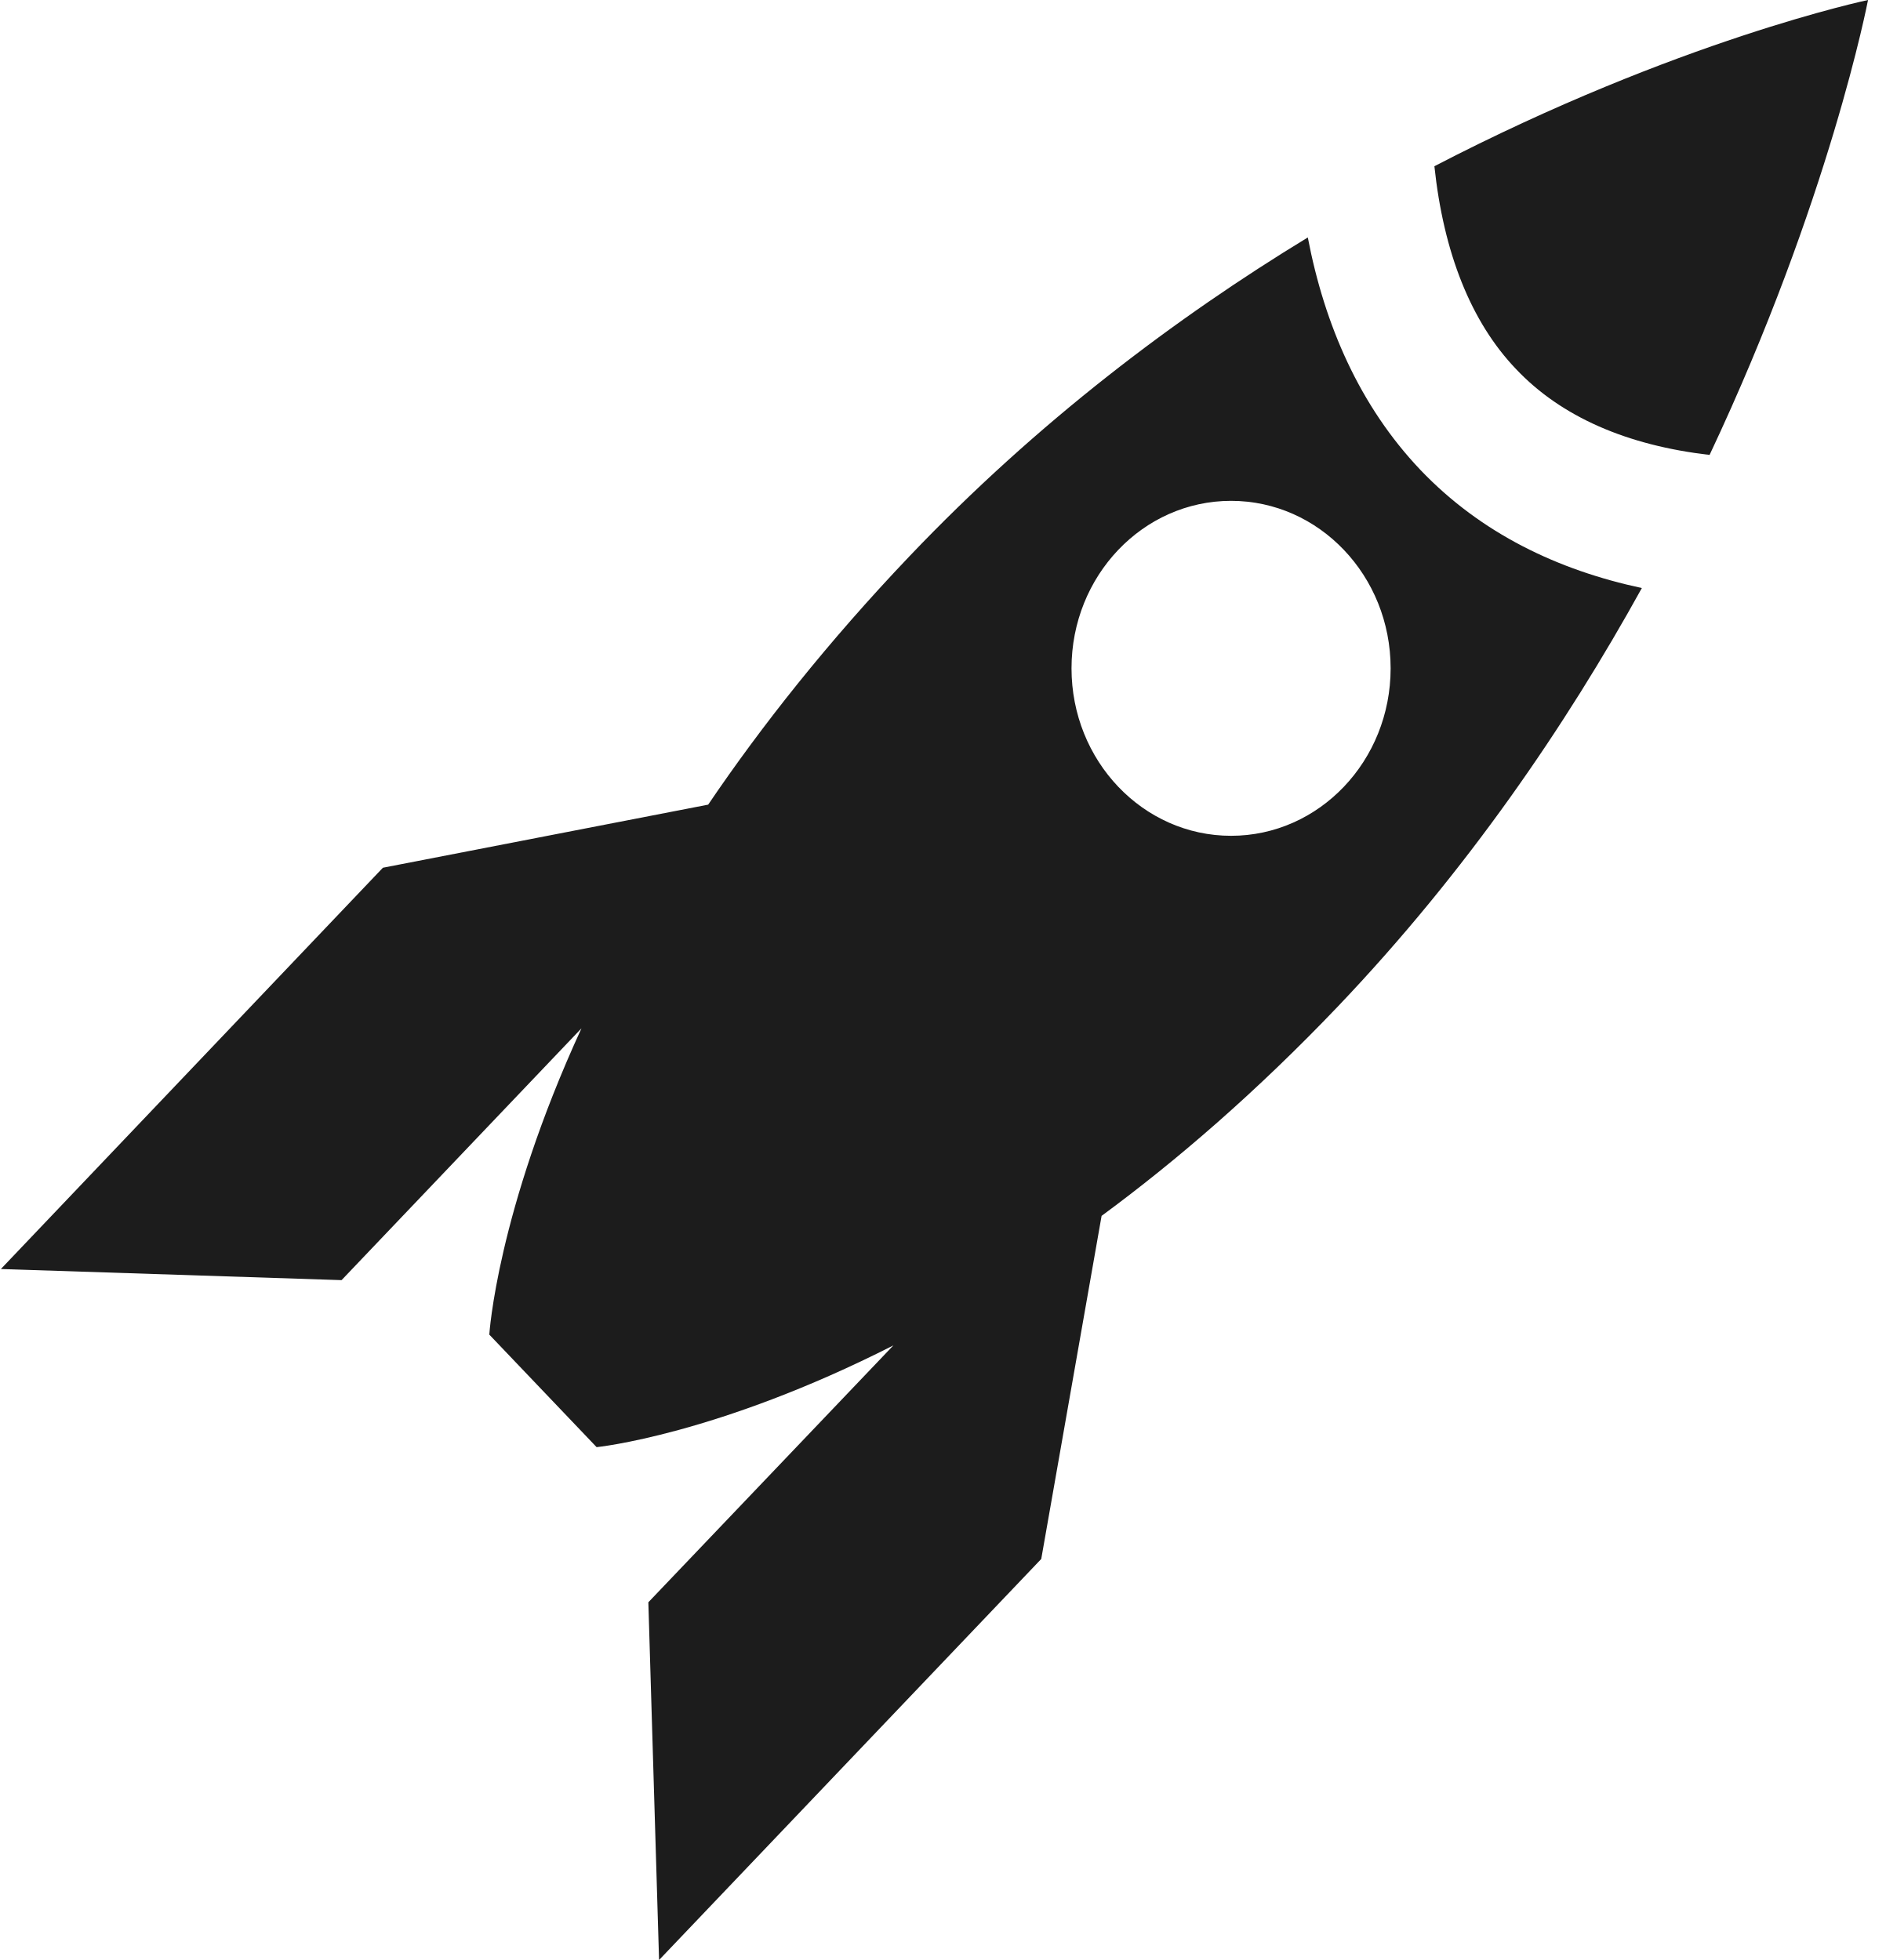
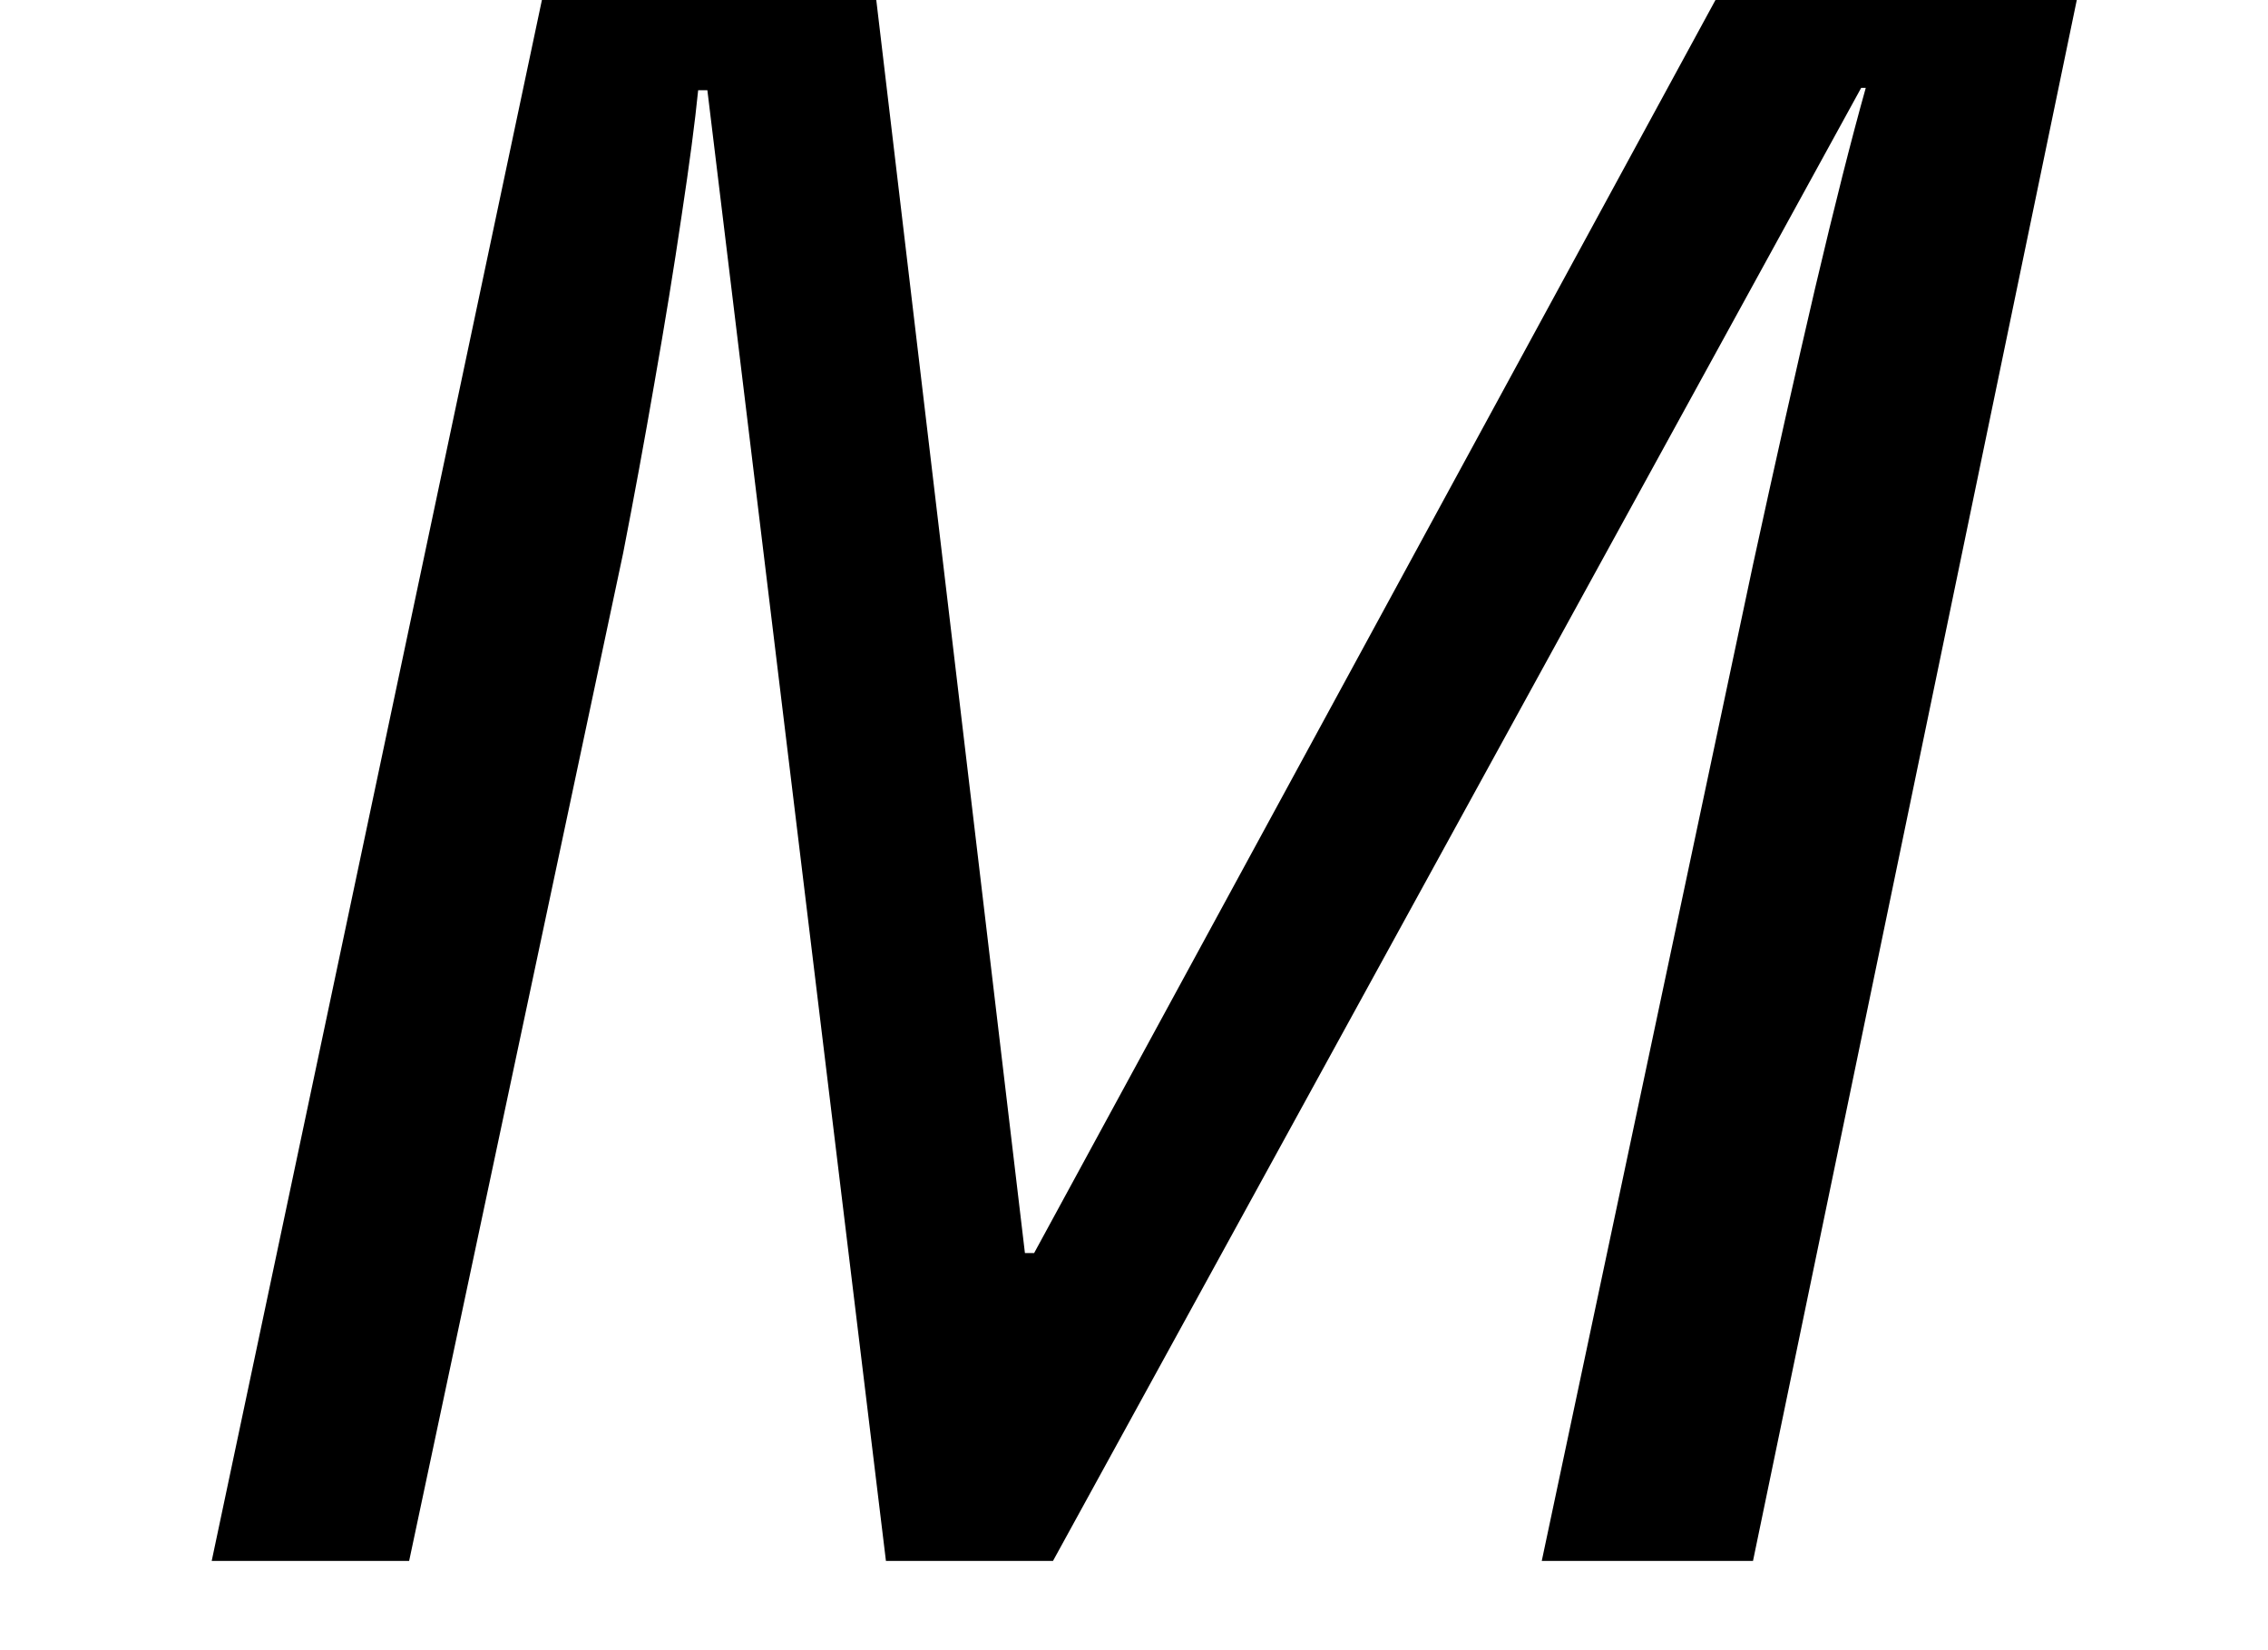
- <svg xmlns="http://www.w3.org/2000/svg" width="101px" height="105px" viewBox="0 0 101 105" version="1.1">
+ <svg xmlns="http://www.w3.org/2000/svg" width="77px" height="56px" viewBox="0 0 77 56" version="1.1">
  <defs />
  <g id="Page-1" stroke="none" stroke-width="1" fill="none" fill-rule="evenodd">
-     <path d="M70.043,12.721 C63.018,16.995 55.584,22.578 48.709,29.799 C44.314,34.416 40.777,38.902 37.928,43.106 L20.507,46.486 L0.047,67.983 L18.293,68.579 L31.142,55.089 C26.606,64.956 26.206,71.497 26.206,71.497 L31.954,77.526 C31.954,77.526 38.383,76.884 47.848,72.075 L34.724,85.837 L35.298,105 L55.767,83.516 L58.999,65.136 C63.042,62.16 67.318,58.466 71.668,53.903 C78.546,46.679 83.86,38.877 87.934,31.502 C83.444,30.543 79.327,28.581 76.078,25.178 C72.828,21.757 70.947,17.434 70.043,12.721 L70.043,12.721 L70.043,12.721 Z M76.823,8.905 C77.312,13.519 78.772,17.239 81.196,19.772 C83.616,22.334 87.152,23.863 91.562,24.37 C98.007,10.697 100.047,0 100.047,0 C100.047,0 89.858,2.139 76.823,8.905 L76.823,8.905 Z M65.933,44.775 C70.653,44.775 74.479,40.758 74.479,35.803 C74.479,30.848 70.653,26.831 65.933,26.831 C61.214,26.831 57.388,30.848 57.388,35.803 C57.388,40.758 61.214,44.775 65.933,44.775 L65.933,44.775 Z" id="Shape" fill="#1C1C1C" />
+     <text id="M" fill="#FF0000" font-family="Brush Script MT" font-size="79.763" font-style="italic" font-weight="normal">
+       <tspan x="4" y="53" fill="#000000">M</tspan>
+     </text>
  </g>
</svg>
